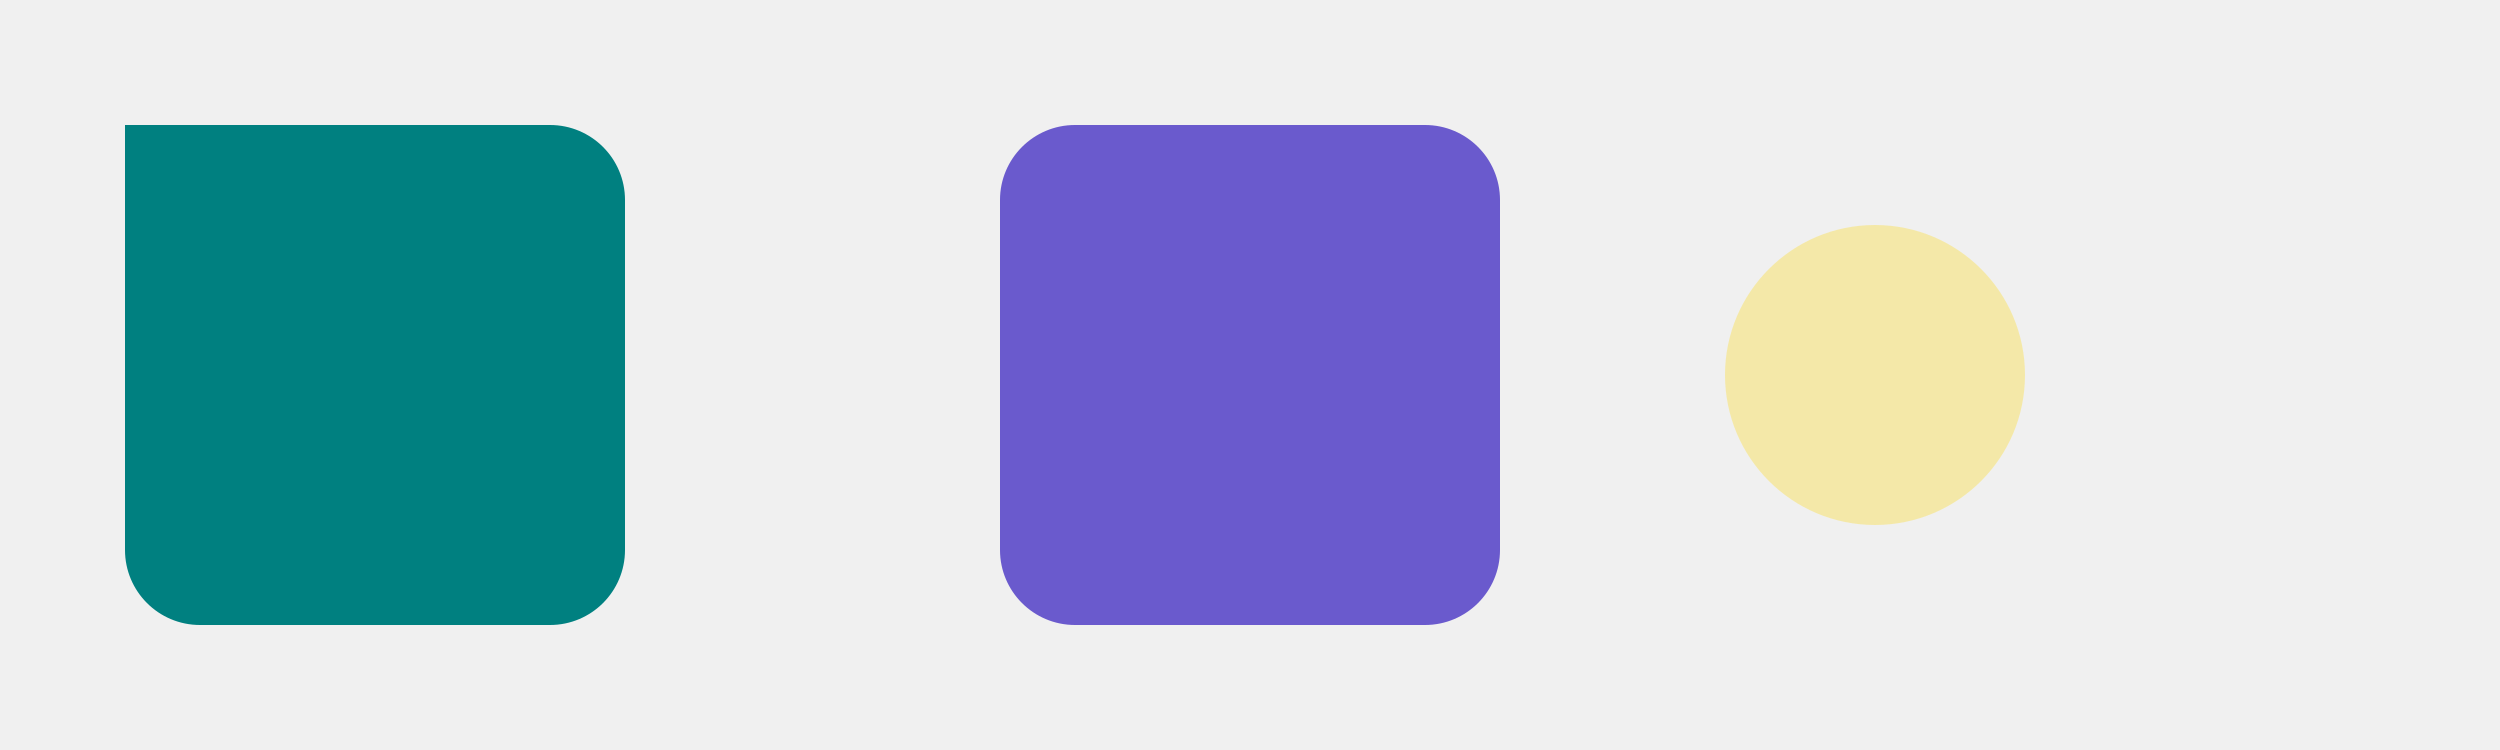
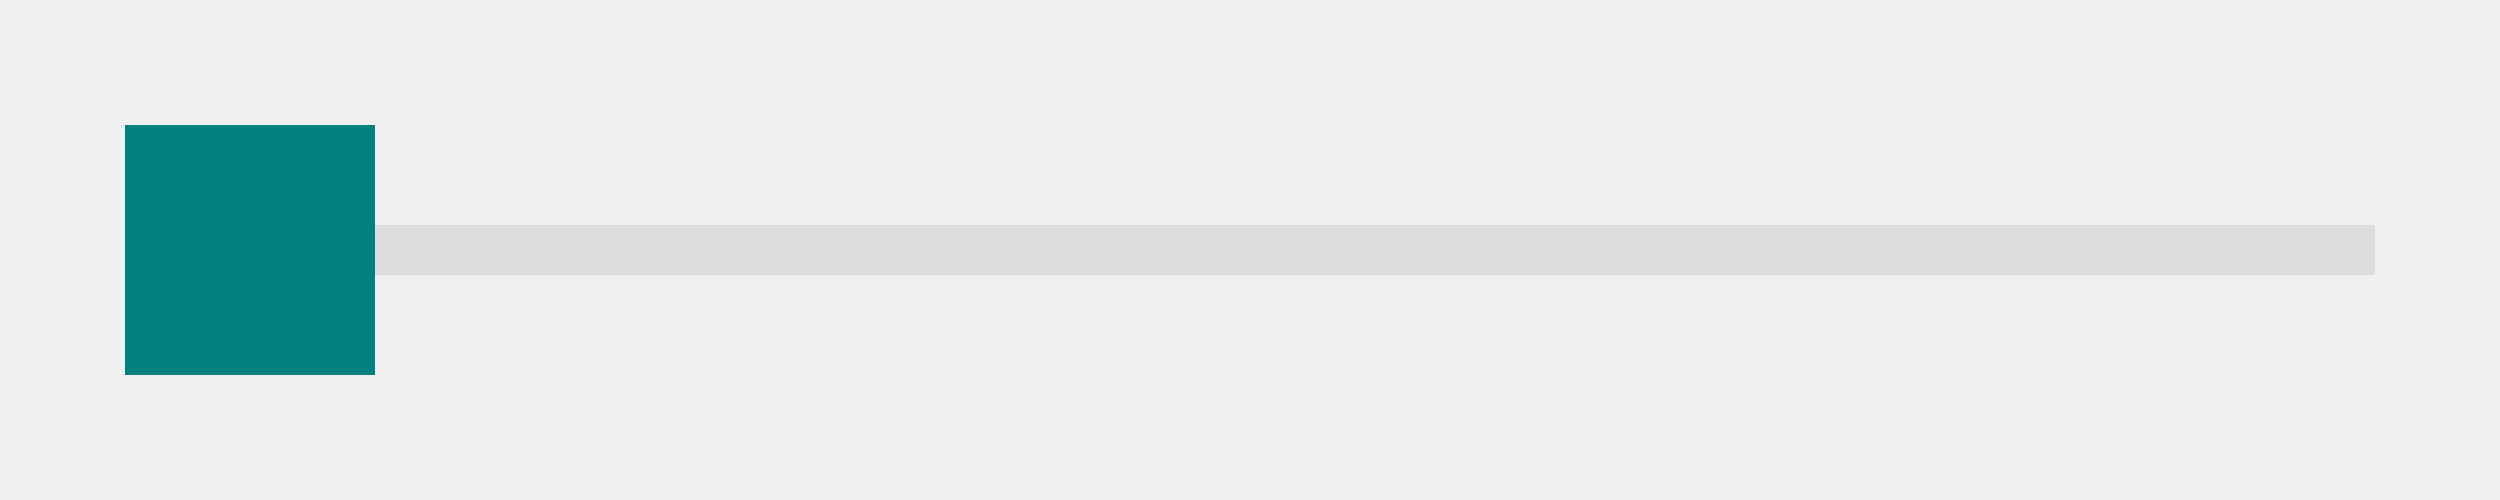
- <svg xmlns="http://www.w3.org/2000/svg" width="200" height="60" viewBox="0 0 200 60" version="1.1">
-   <style id="sc35e7b-svgwriter-hover" type="text/css">#sc35e7b-rect1:hover { fill:darkcyan !important;stroke:white !important;stroke-width:2 !important } #sc35e7b-rect2:hover { opacity:0.9 !important }</style>
-   <rect id="sc35e7b-rect1" x="10" y="10" width="40" height="40" rx="6" fill="teal">
-     <animateTransform attributeName="transform" values="30 30;30 30" additive="sum" begin="sc35e7b-rect1.click" dur="0.3s" repeatCount="1" type="translate" />
-     <animateTransform attributeName="transform" values="1;1.1;1" additive="sum" begin="sc35e7b-rect1.click" dur="0.3s" repeatCount="1" type="scale" />
-     <animateTransform attributeName="transform" values="-30 -30;-30 -30" additive="sum" begin="sc35e7b-rect1.click" dur="0.3s" repeatCount="1" type="translate" />
-   </rect>
-   <circle cx="150" cy="30" r="12" fill="gold" opacity="0.3">
-     <animate attributeName="opacity" from="0" to="1" begin="sc35e7b-rect1.mouseover" dur="0.4s" fill="freeze" />
-   </circle>
-   <rect id="sc35e7b-rect2" x="80" y="10" width="40" height="40" rx="6" fill="slateblue">
-     <animateTransform attributeName="transform" from="0 0" to="0 -6" additive="sum" begin="sc35e7b-rect2.click" dur="0.15s" fill="freeze" type="translate" />
-   </rect>
+ <svg xmlns="http://www.w3.org/2000/svg" width="200" height="40" viewBox="0 0 200 40" version="1.1">
+   <rect x="10" y="18" width="180" height="4" fill="#ddd" />
  <rect x="10" y="10" width="20" height="20" fill="teal">
    <animateTransform attributeName="transform" from="0 0" to="160 0" additive="sum" calcMode="spline" keyTimes="0;1" keySplines="0.42 0 0.58 1" begin="0s" dur="1s" fill="freeze" type="translate" />
    <animate attributeName="opacity" from="0" to="1" calcMode="spline" keyTimes="0;1" keySplines="0.2 0.9 0.3 1" begin="0s" dur="0.5s" fill="freeze" />
  </rect>
</svg>
